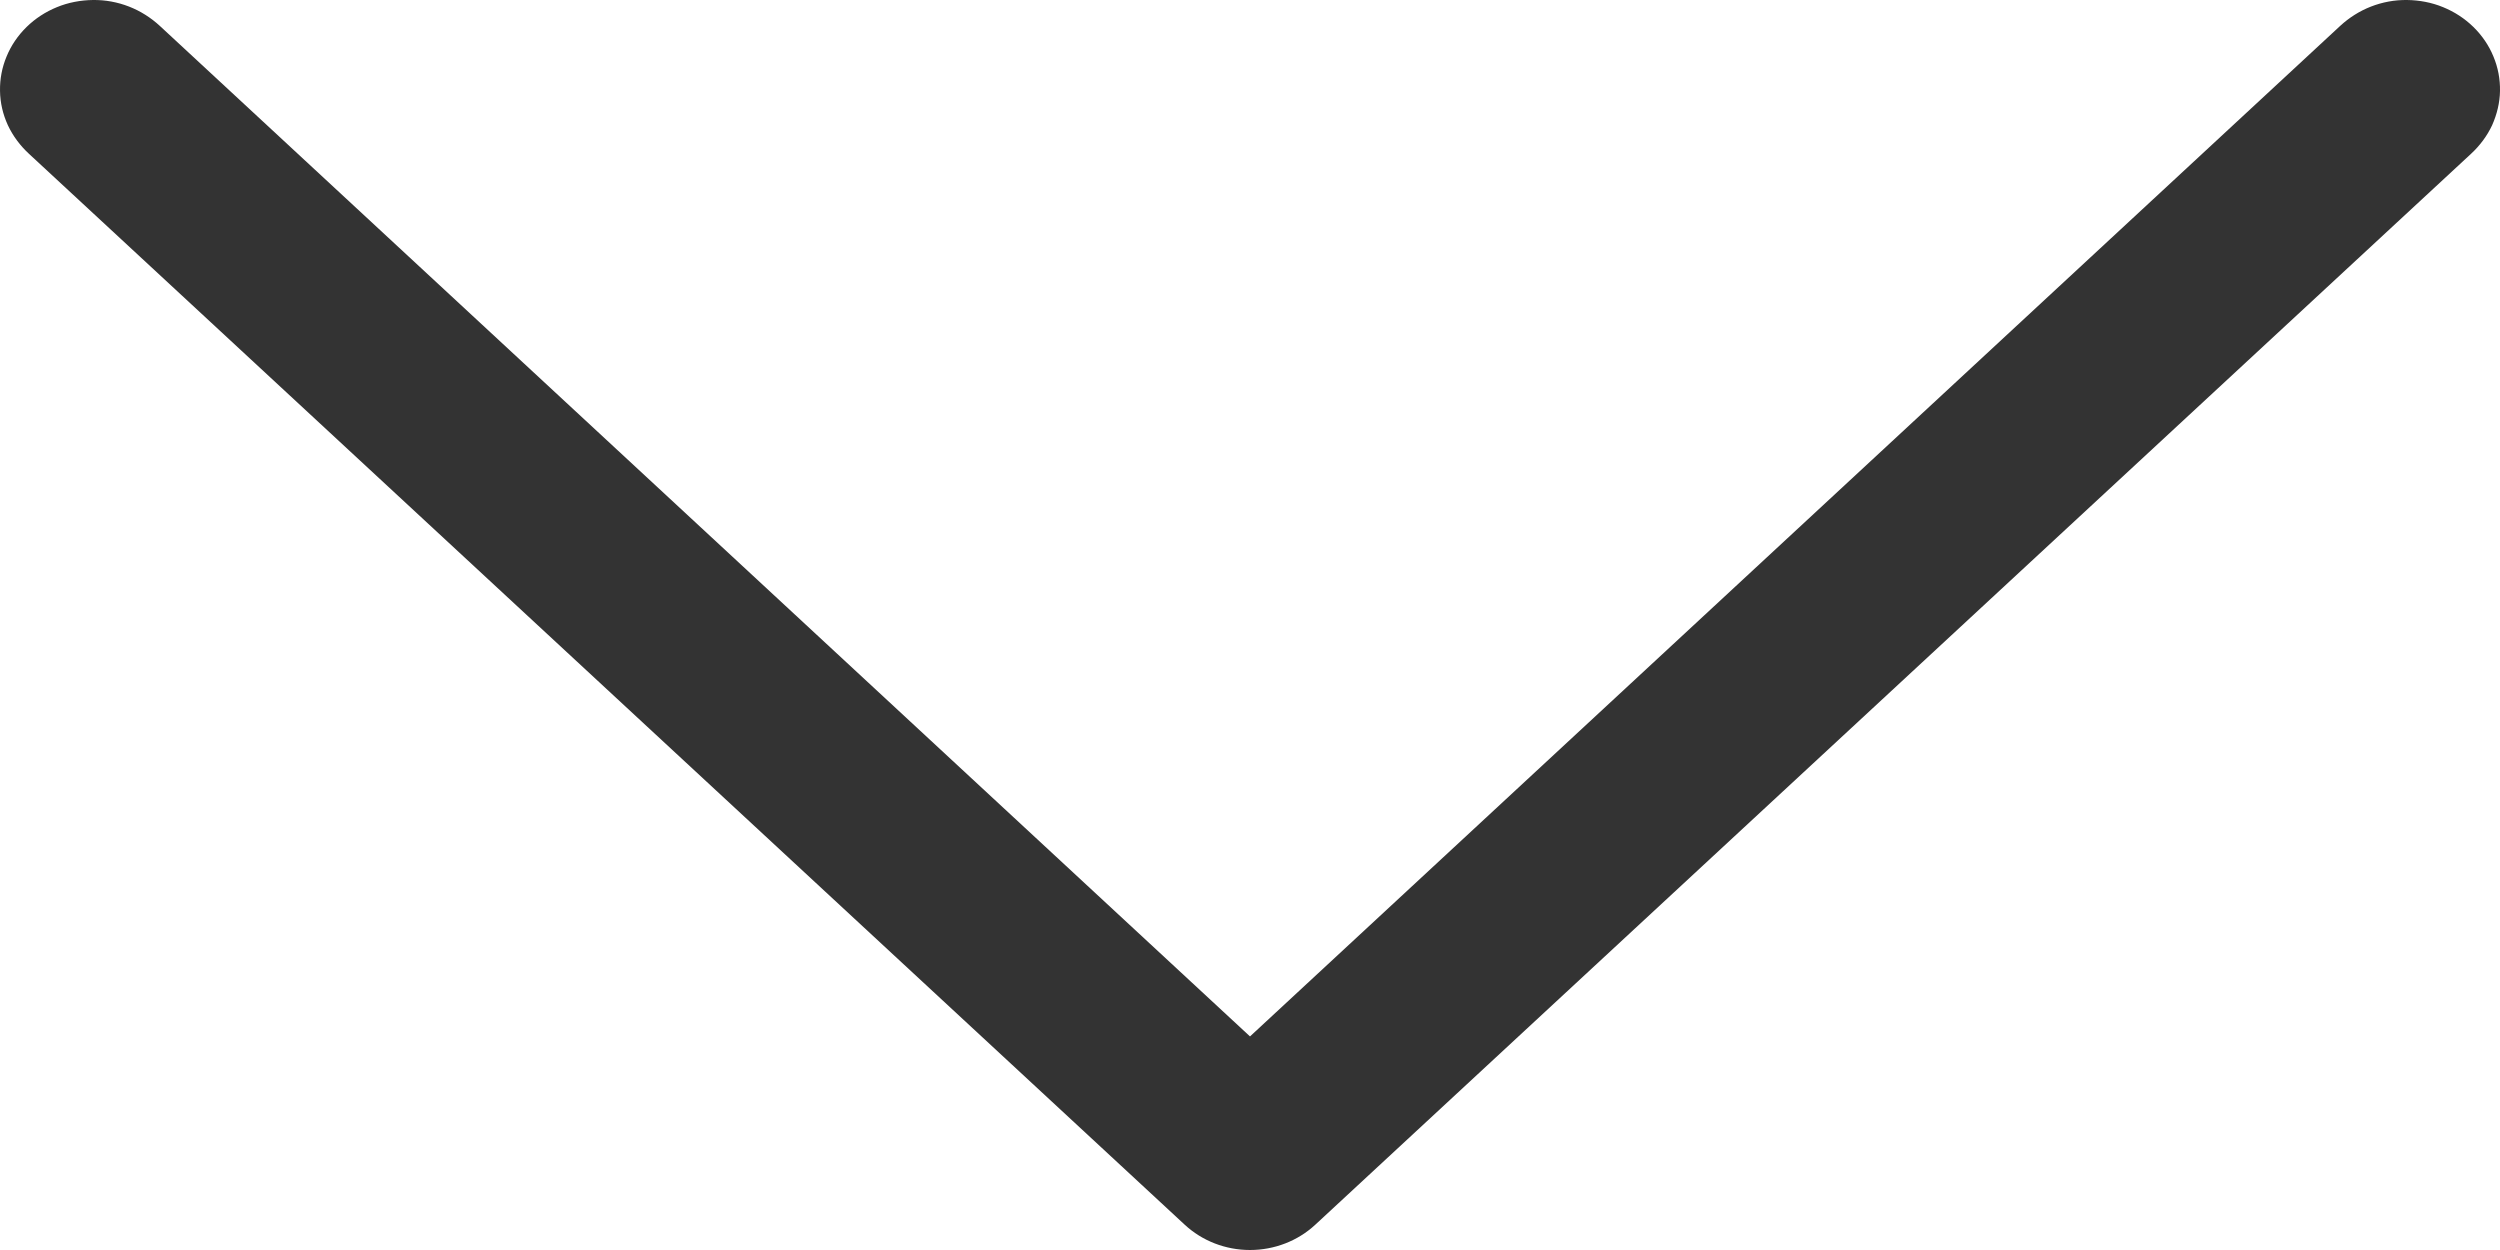
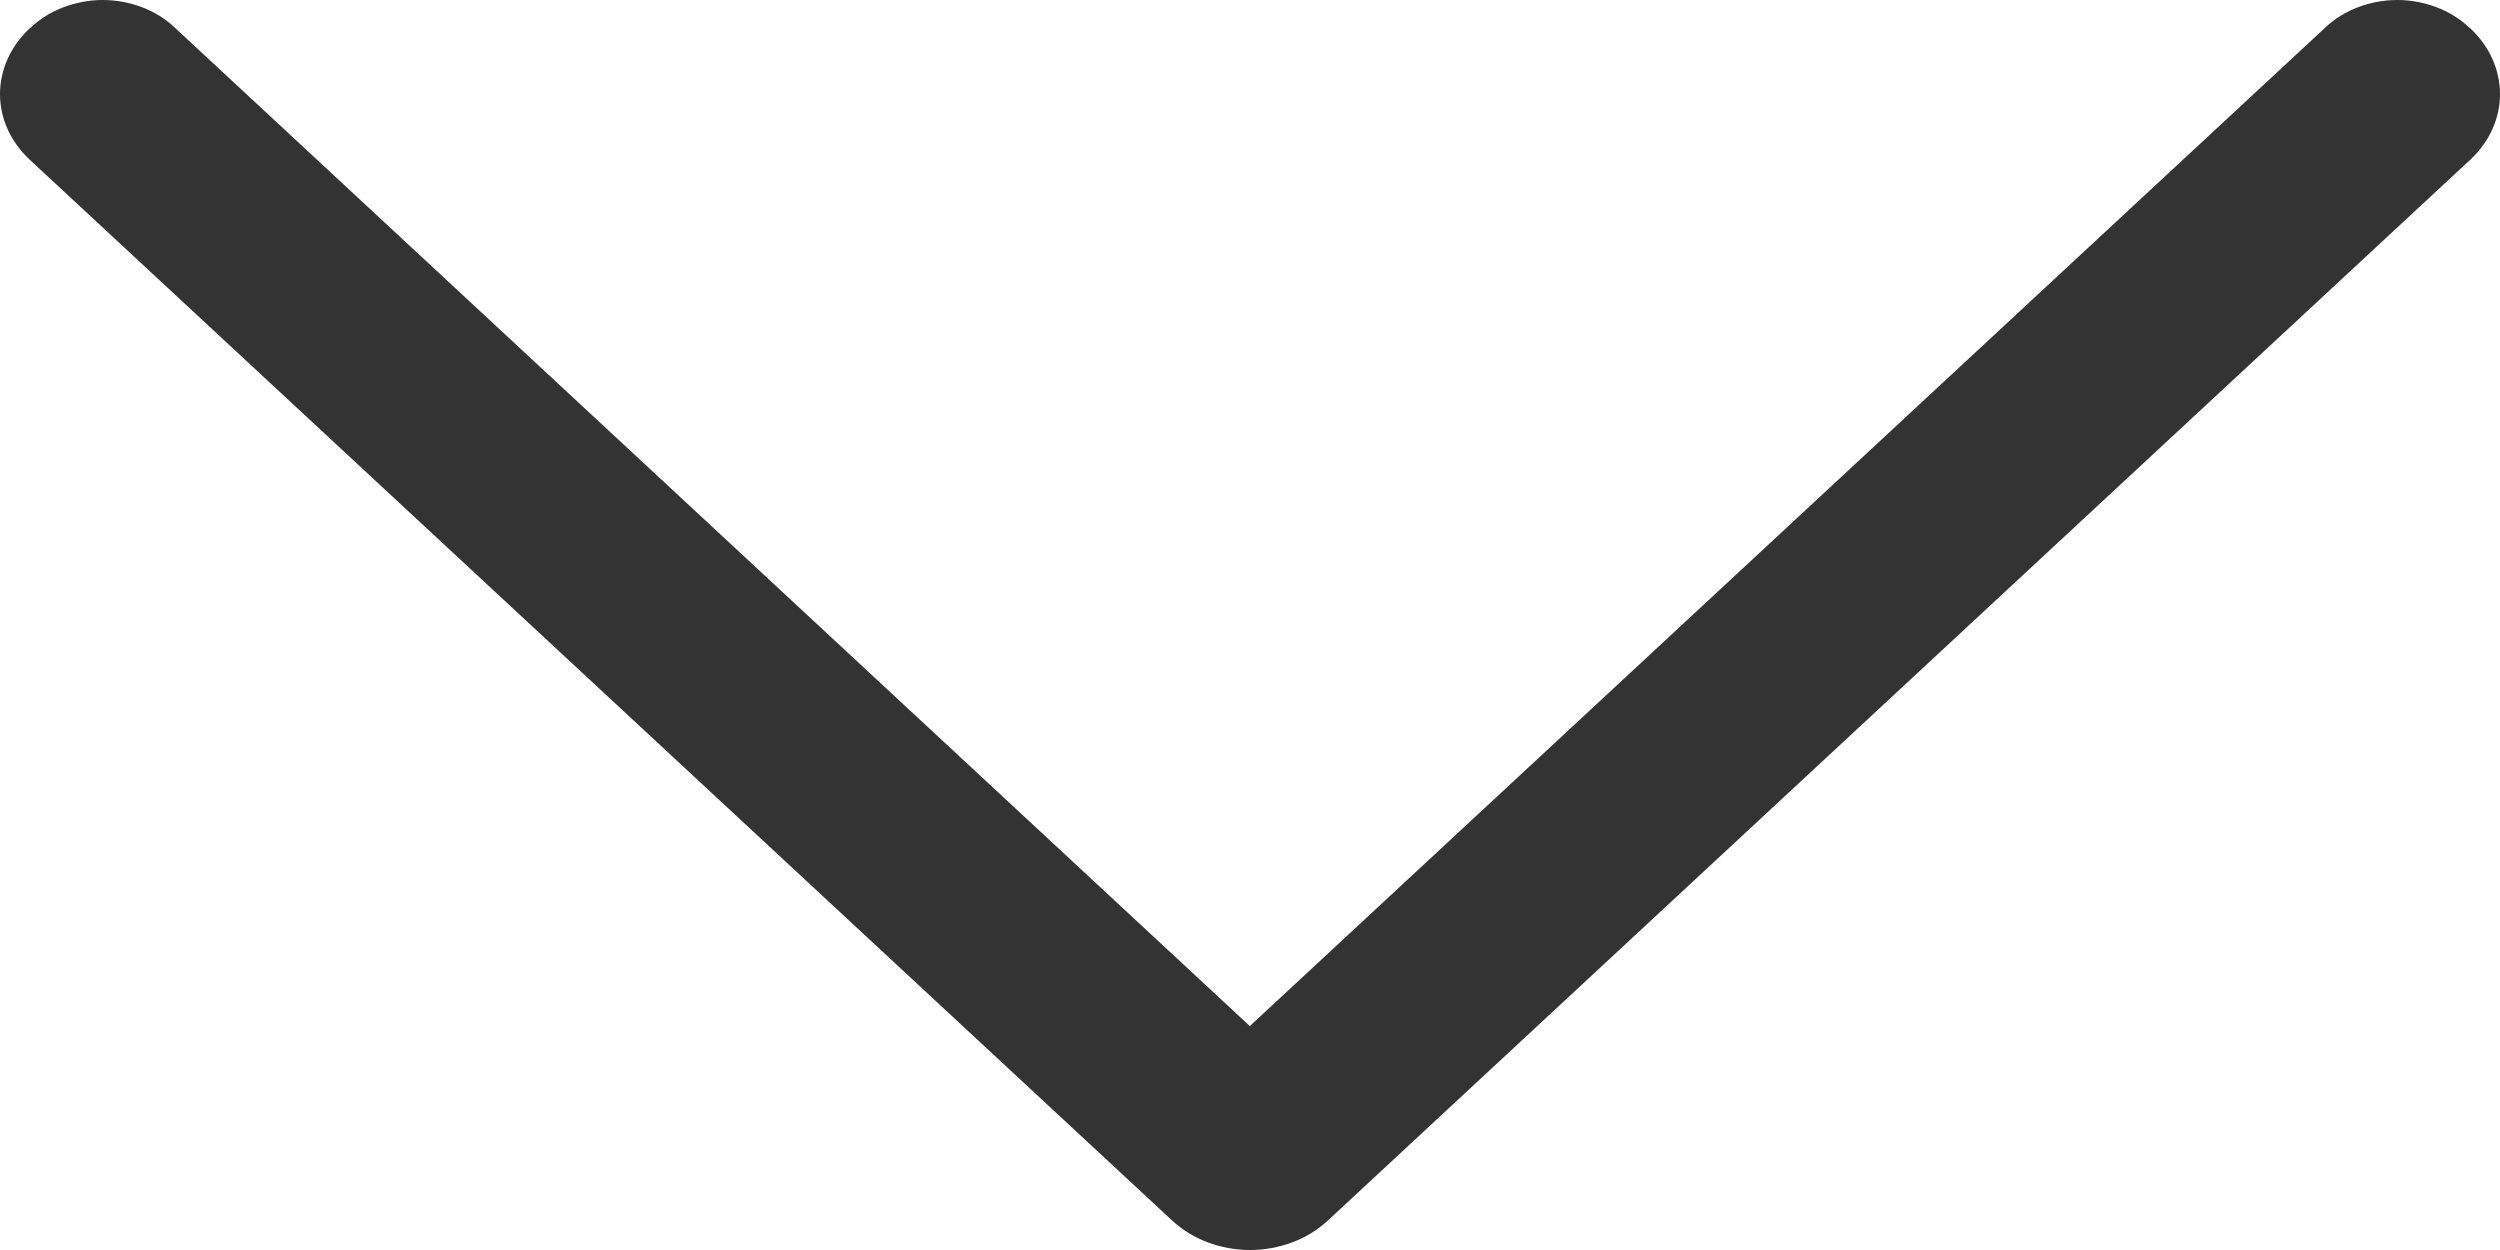
<svg xmlns="http://www.w3.org/2000/svg" width="14" height="7" viewBox="0 0 14 7" fill="none">
-   <path d="M7 5.804L0.895 0.145C0.845 0.099 0.787 0.062 0.723 0.037C0.659 0.012 0.59 -0.001 0.52 1.74724e-05C0.451 0.001 0.382 0.014 0.319 0.04C0.255 0.066 0.197 0.104 0.149 0.151C0.1 0.199 0.062 0.255 0.037 0.316C0.011 0.378 -0.001 0.443 9.59273e-05 0.509C0.001 0.575 0.016 0.64 0.044 0.701C0.072 0.761 0.113 0.816 0.163 0.862L6.634 6.858C6.732 6.949 6.863 7 7 7C7.137 7 7.268 6.949 7.366 6.858L13.837 0.862C13.887 0.816 13.928 0.761 13.956 0.701C13.983 0.64 13.999 0.575 14 0.509C14.001 0.443 13.989 0.378 13.963 0.316C13.938 0.255 13.9 0.199 13.851 0.151C13.803 0.104 13.745 0.066 13.681 0.04C13.618 0.014 13.549 0.001 13.48 1.91718e-05C13.41 -0.001 13.341 0.012 13.277 0.037C13.213 0.062 13.155 0.099 13.105 0.145L7 5.804Z" fill="#333333" />
+   <path d="M7.436 6.835L13.834 0.894C13.94 0.795 14 0.664 14 0.527C14 0.39 13.94 0.258 13.834 0.159L13.826 0.153C13.775 0.104 13.712 0.066 13.643 0.04C13.574 0.014 13.5 -1.22439e-08 13.425 -5.67223e-09C13.349 8.9945e-10 13.275 0.014 13.206 0.04C13.137 0.066 13.075 0.104 13.023 0.153L6.999 5.746L0.977 0.153C0.925 0.104 0.863 0.066 0.794 0.04C0.725 0.014 0.651 1.11107e-06 0.575 1.11764e-06C0.5 1.12421e-06 0.426 0.014 0.357 0.04C0.288 0.066 0.225 0.104 0.174 0.153L0.166 0.159C0.06 0.258 -5.73215e-07 0.39 -5.61244e-07 0.527C-5.49272e-07 0.664 0.06 0.795 0.166 0.894L6.564 6.835C6.62 6.887 6.688 6.929 6.763 6.957C6.838 6.985 6.918 7 7 7C7.082 7 7.162 6.985 7.237 6.957C7.312 6.929 7.38 6.887 7.436 6.835Z" fill="#333333" />
</svg>
